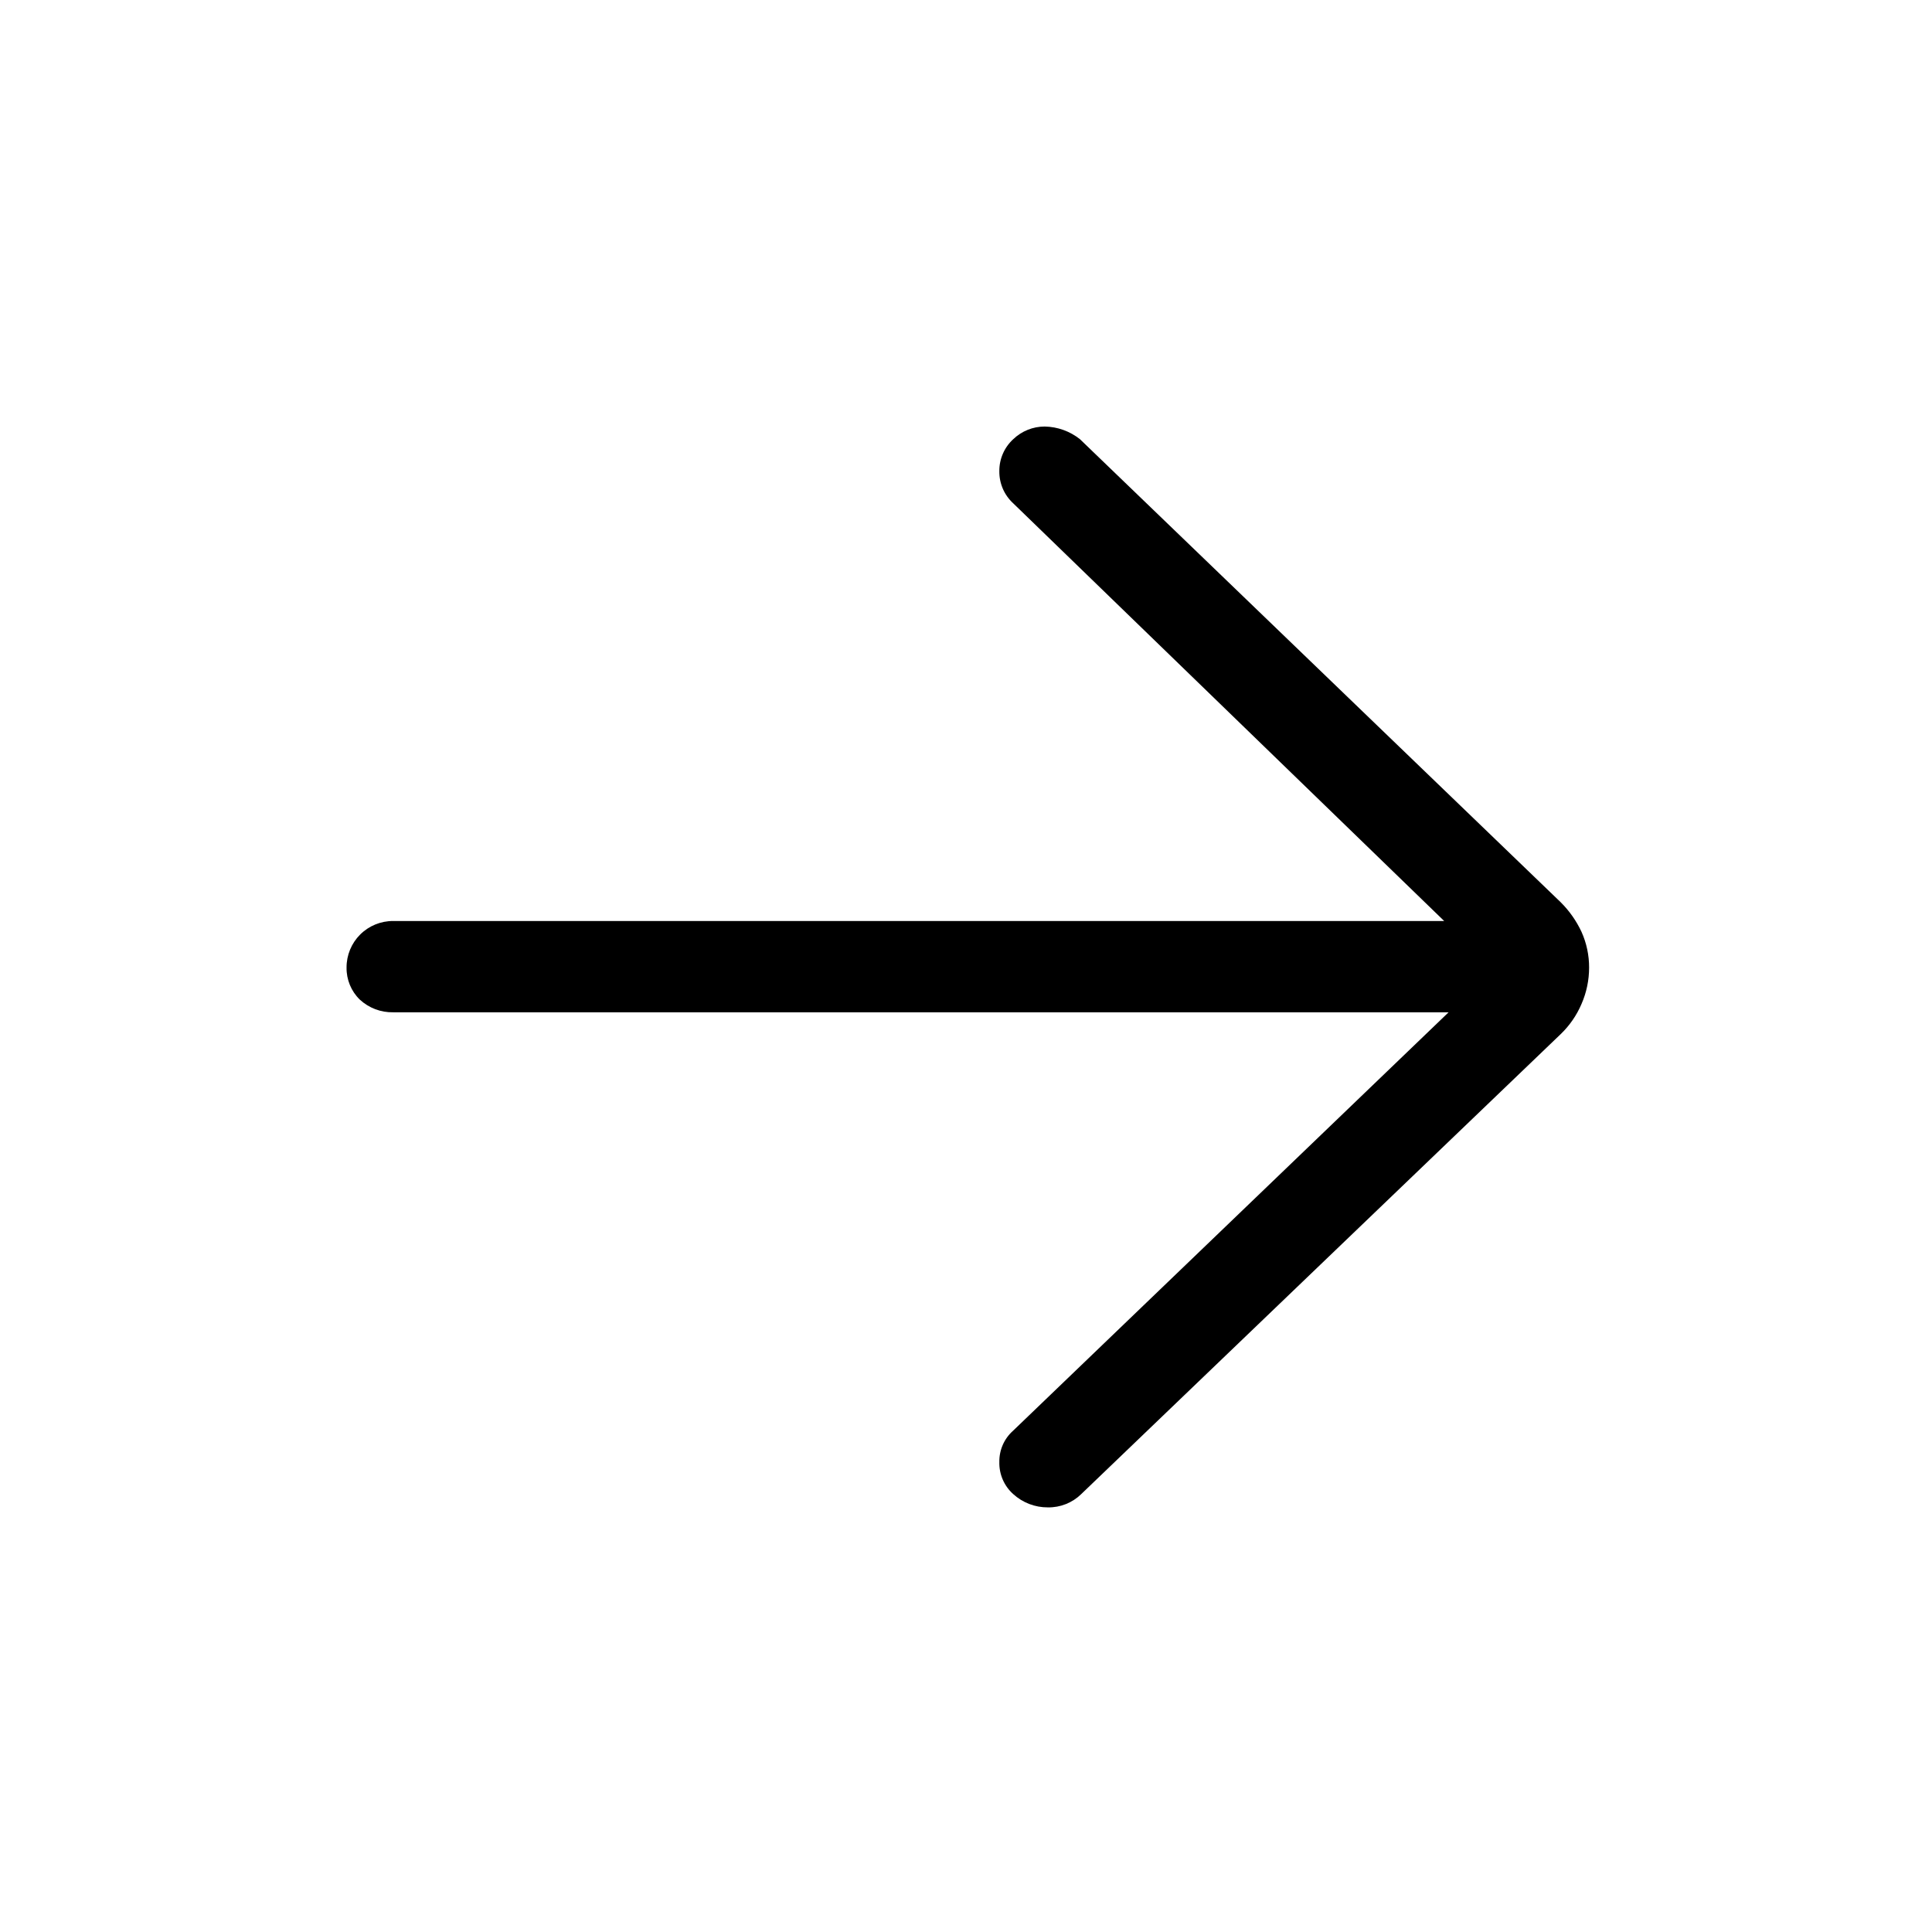
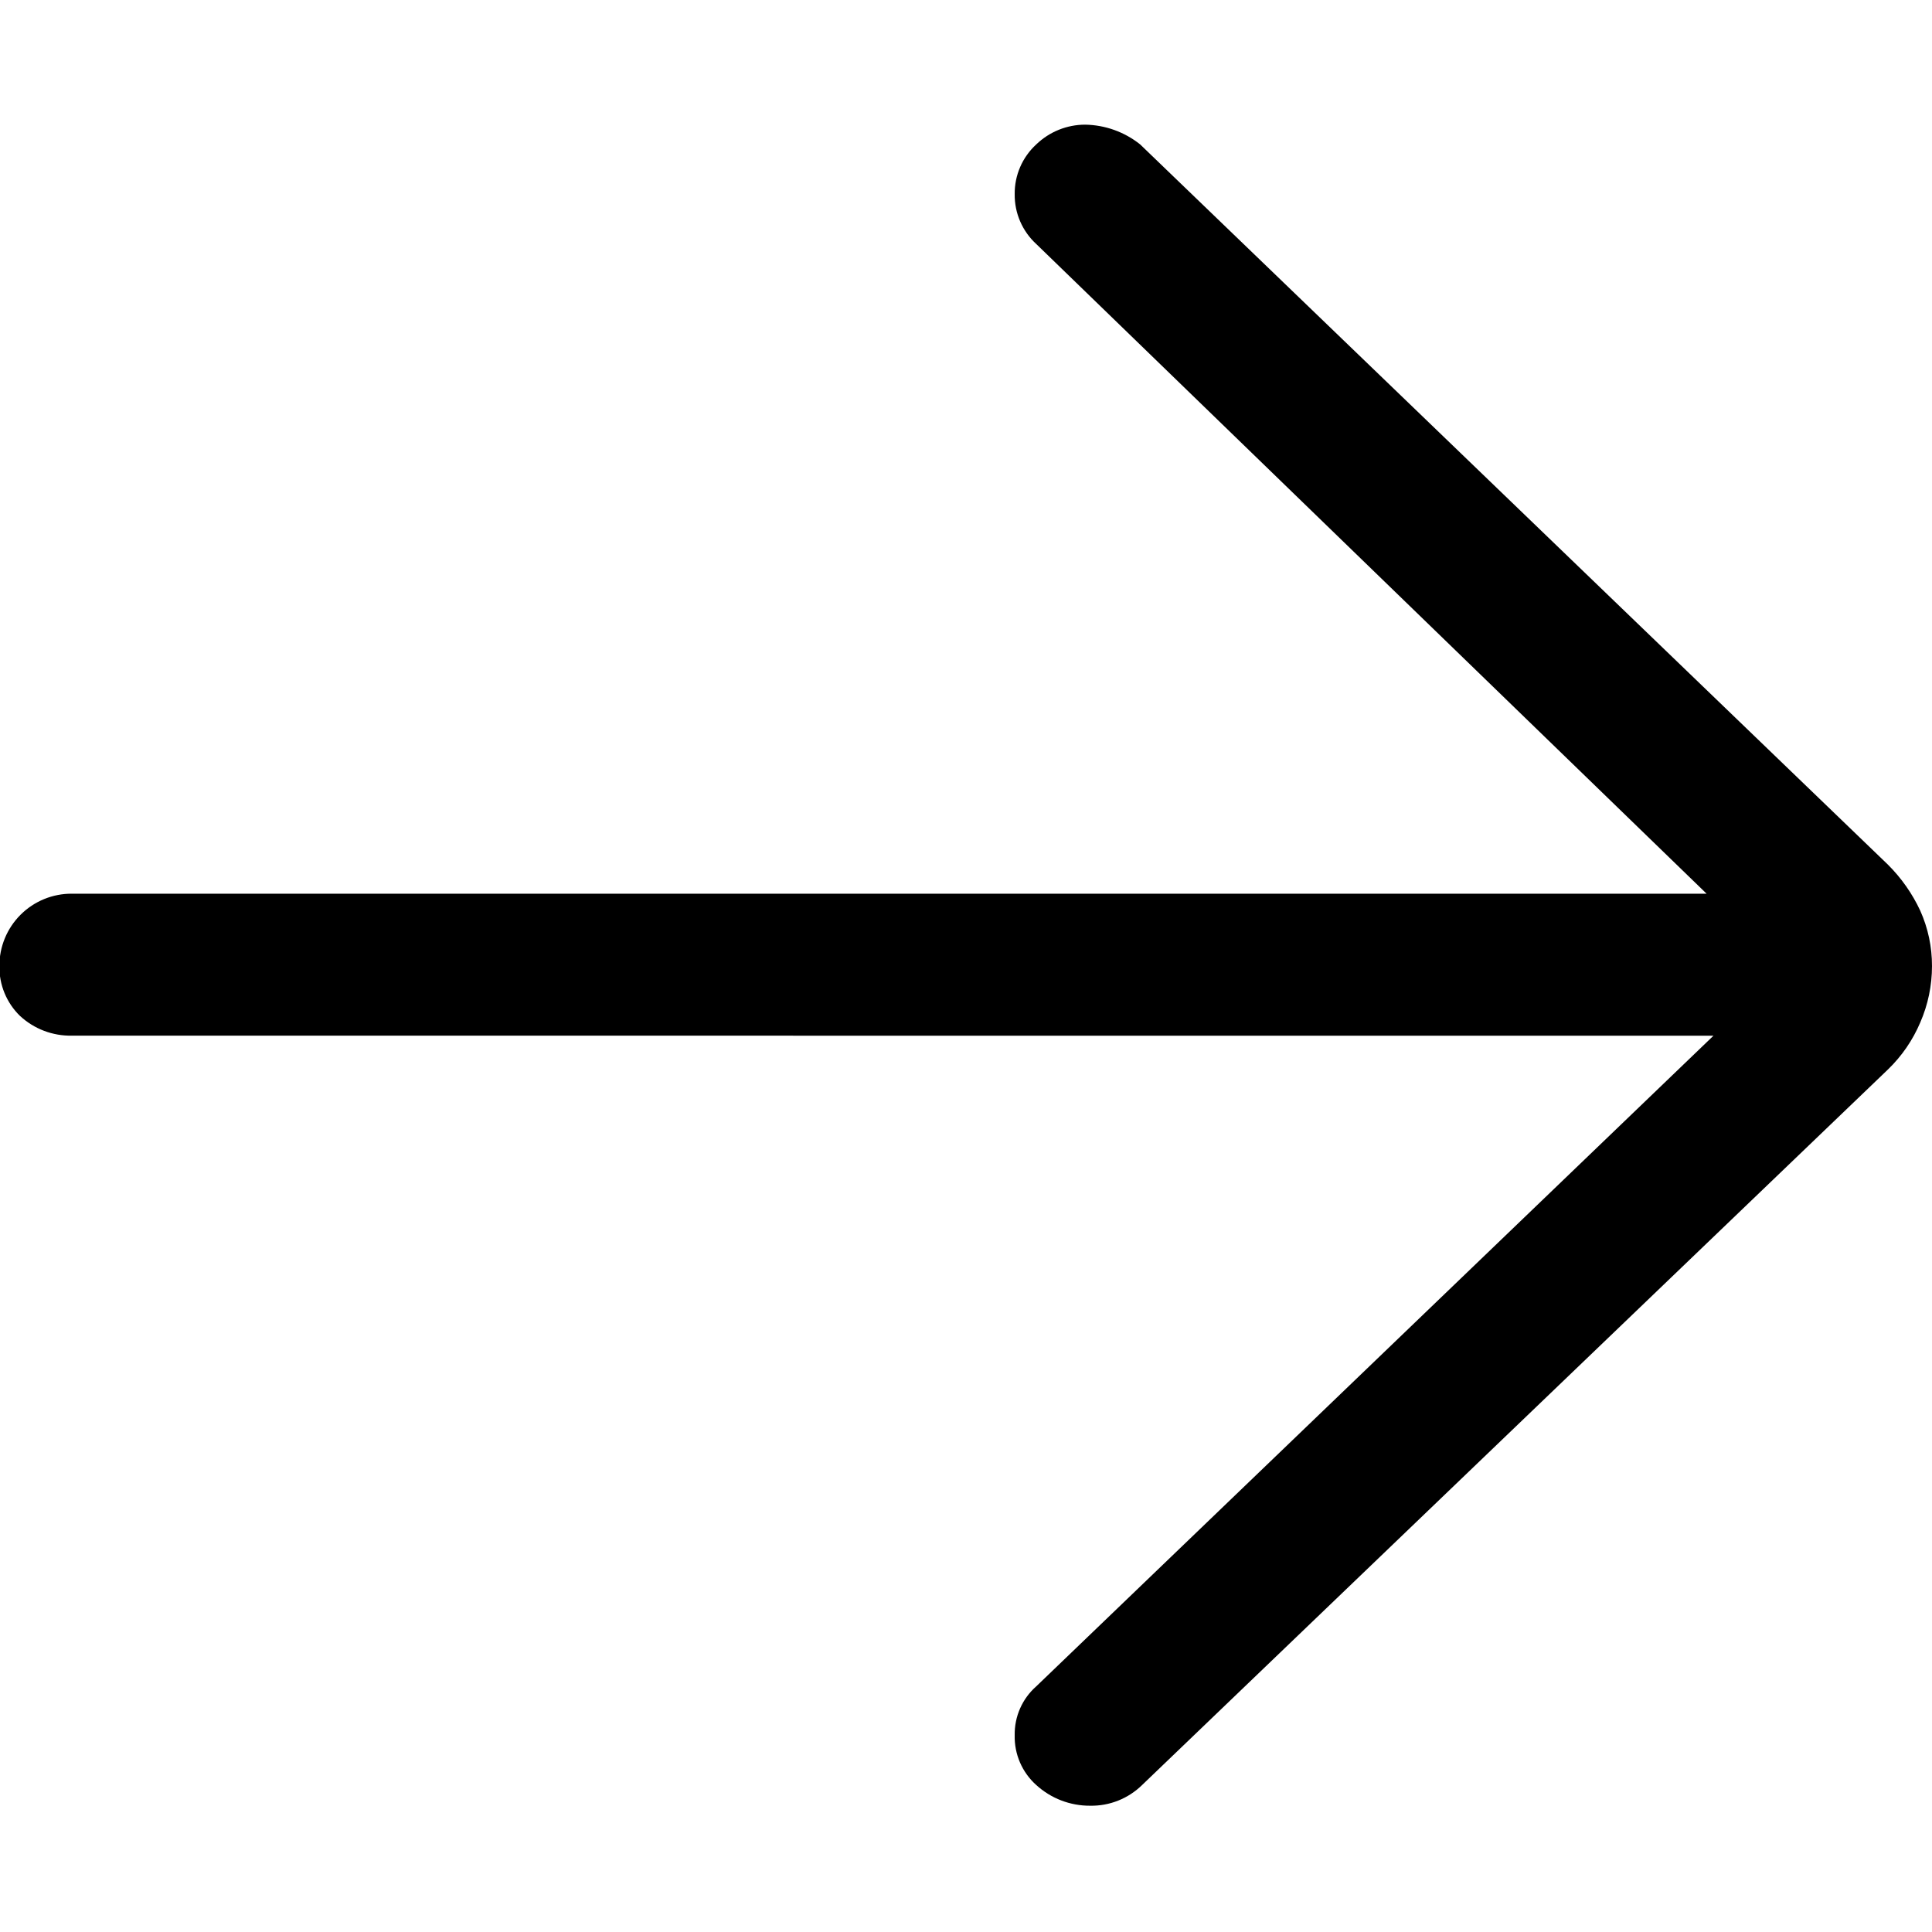
<svg xmlns="http://www.w3.org/2000/svg" width="256" height="256" viewBox="0 0 256 256">
  <defs>
-     <style>.a{clip-path:url(#b);}.b{opacity:0;}</style>
+     <style>.a{clip-path:url(#b);}</style>
    <clipPath id="b">
      <rect width="256" height="256" />
    </clipPath>
  </defs>
  <g id="a" class="a">
-     <path class="b" d="M0,0H214V214H0Z" transform="translate(21 21)" />
-     <path d="M148.166,80.666,90.474,136.095a5.421,5.421,0,0,0-1.837,4.165,5.509,5.509,0,0,0,1.837,4.245,6.754,6.754,0,0,0,4.592,1.762,6.162,6.162,0,0,0,4.425-1.762L163.028,83.55a12.15,12.15,0,0,0,2.755-4,12.016,12.016,0,0,0,1-4.806,11.458,11.458,0,0,0-1-4.726,13.709,13.709,0,0,0-2.755-3.925L99.324,4.732A7.723,7.723,0,0,0,94.648,3.05a6.013,6.013,0,0,0-4.175,1.682,5.671,5.671,0,0,0-1.837,4.245,5.671,5.671,0,0,0,1.837,4.245l57.108,55.349H8.318A6.138,6.138,0,0,0,2.14,74.739a5.8,5.8,0,0,0,1.753,4.245,6.321,6.321,0,0,0,4.425,1.682Z" transform="translate(43.781 53.468)" />
+     <path d="M229.261,123.77,139.529,209.98a8.432,8.432,0,0,0-2.857,6.478,8.569,8.569,0,0,0,2.857,6.6,10.5,10.5,0,0,0,7.142,2.741,9.584,9.584,0,0,0,6.882-2.741l98.822-94.807a18.9,18.9,0,0,0,4.285-6.229,18.689,18.689,0,0,0,1.558-7.475,17.821,17.821,0,0,0-1.558-7.35,21.322,21.322,0,0,0-4.285-6.1L153.294,5.666a12.012,12.012,0,0,0-7.272-2.616,9.352,9.352,0,0,0-6.493,2.616,8.821,8.821,0,0,0-2.857,6.6,8.821,8.821,0,0,0,2.857,6.6l88.823,86.086H11.749a9.546,9.546,0,0,0-9.609,9.593,9.023,9.023,0,0,0,2.727,6.6,9.832,9.832,0,0,0,6.882,2.616Z" transform="translate(-2.219 13.468)" />
  </g>
</svg>
